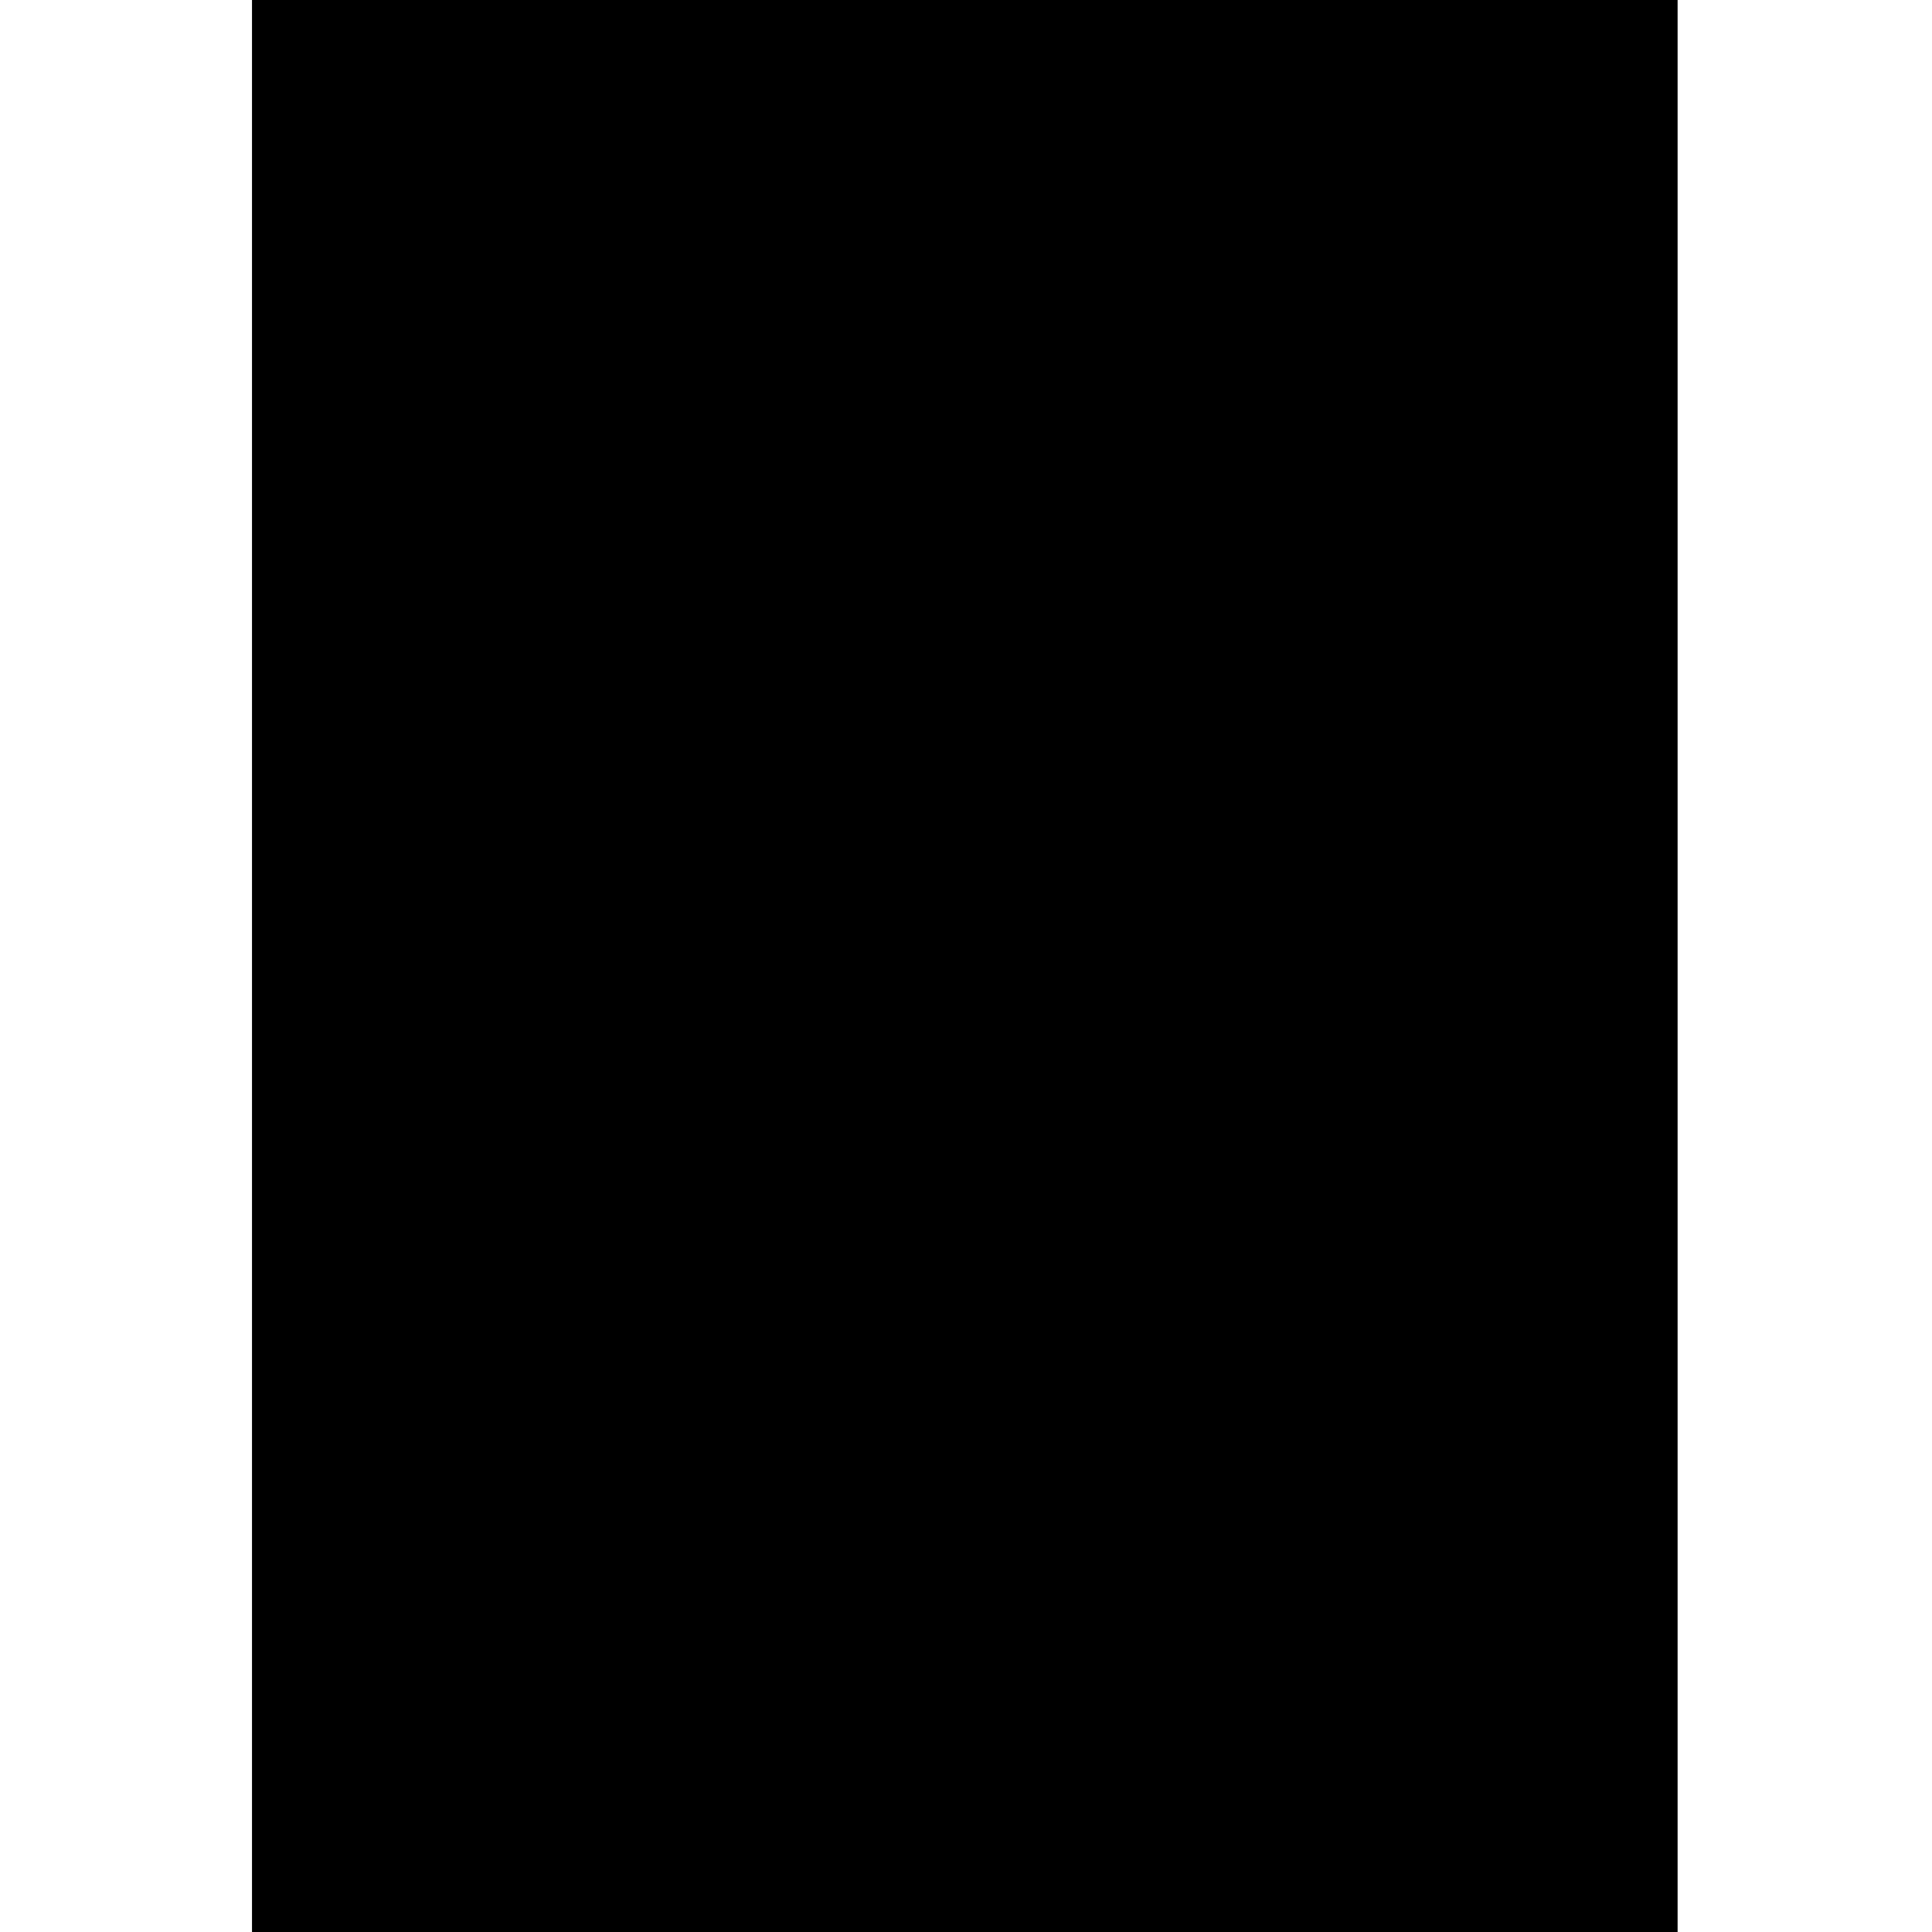
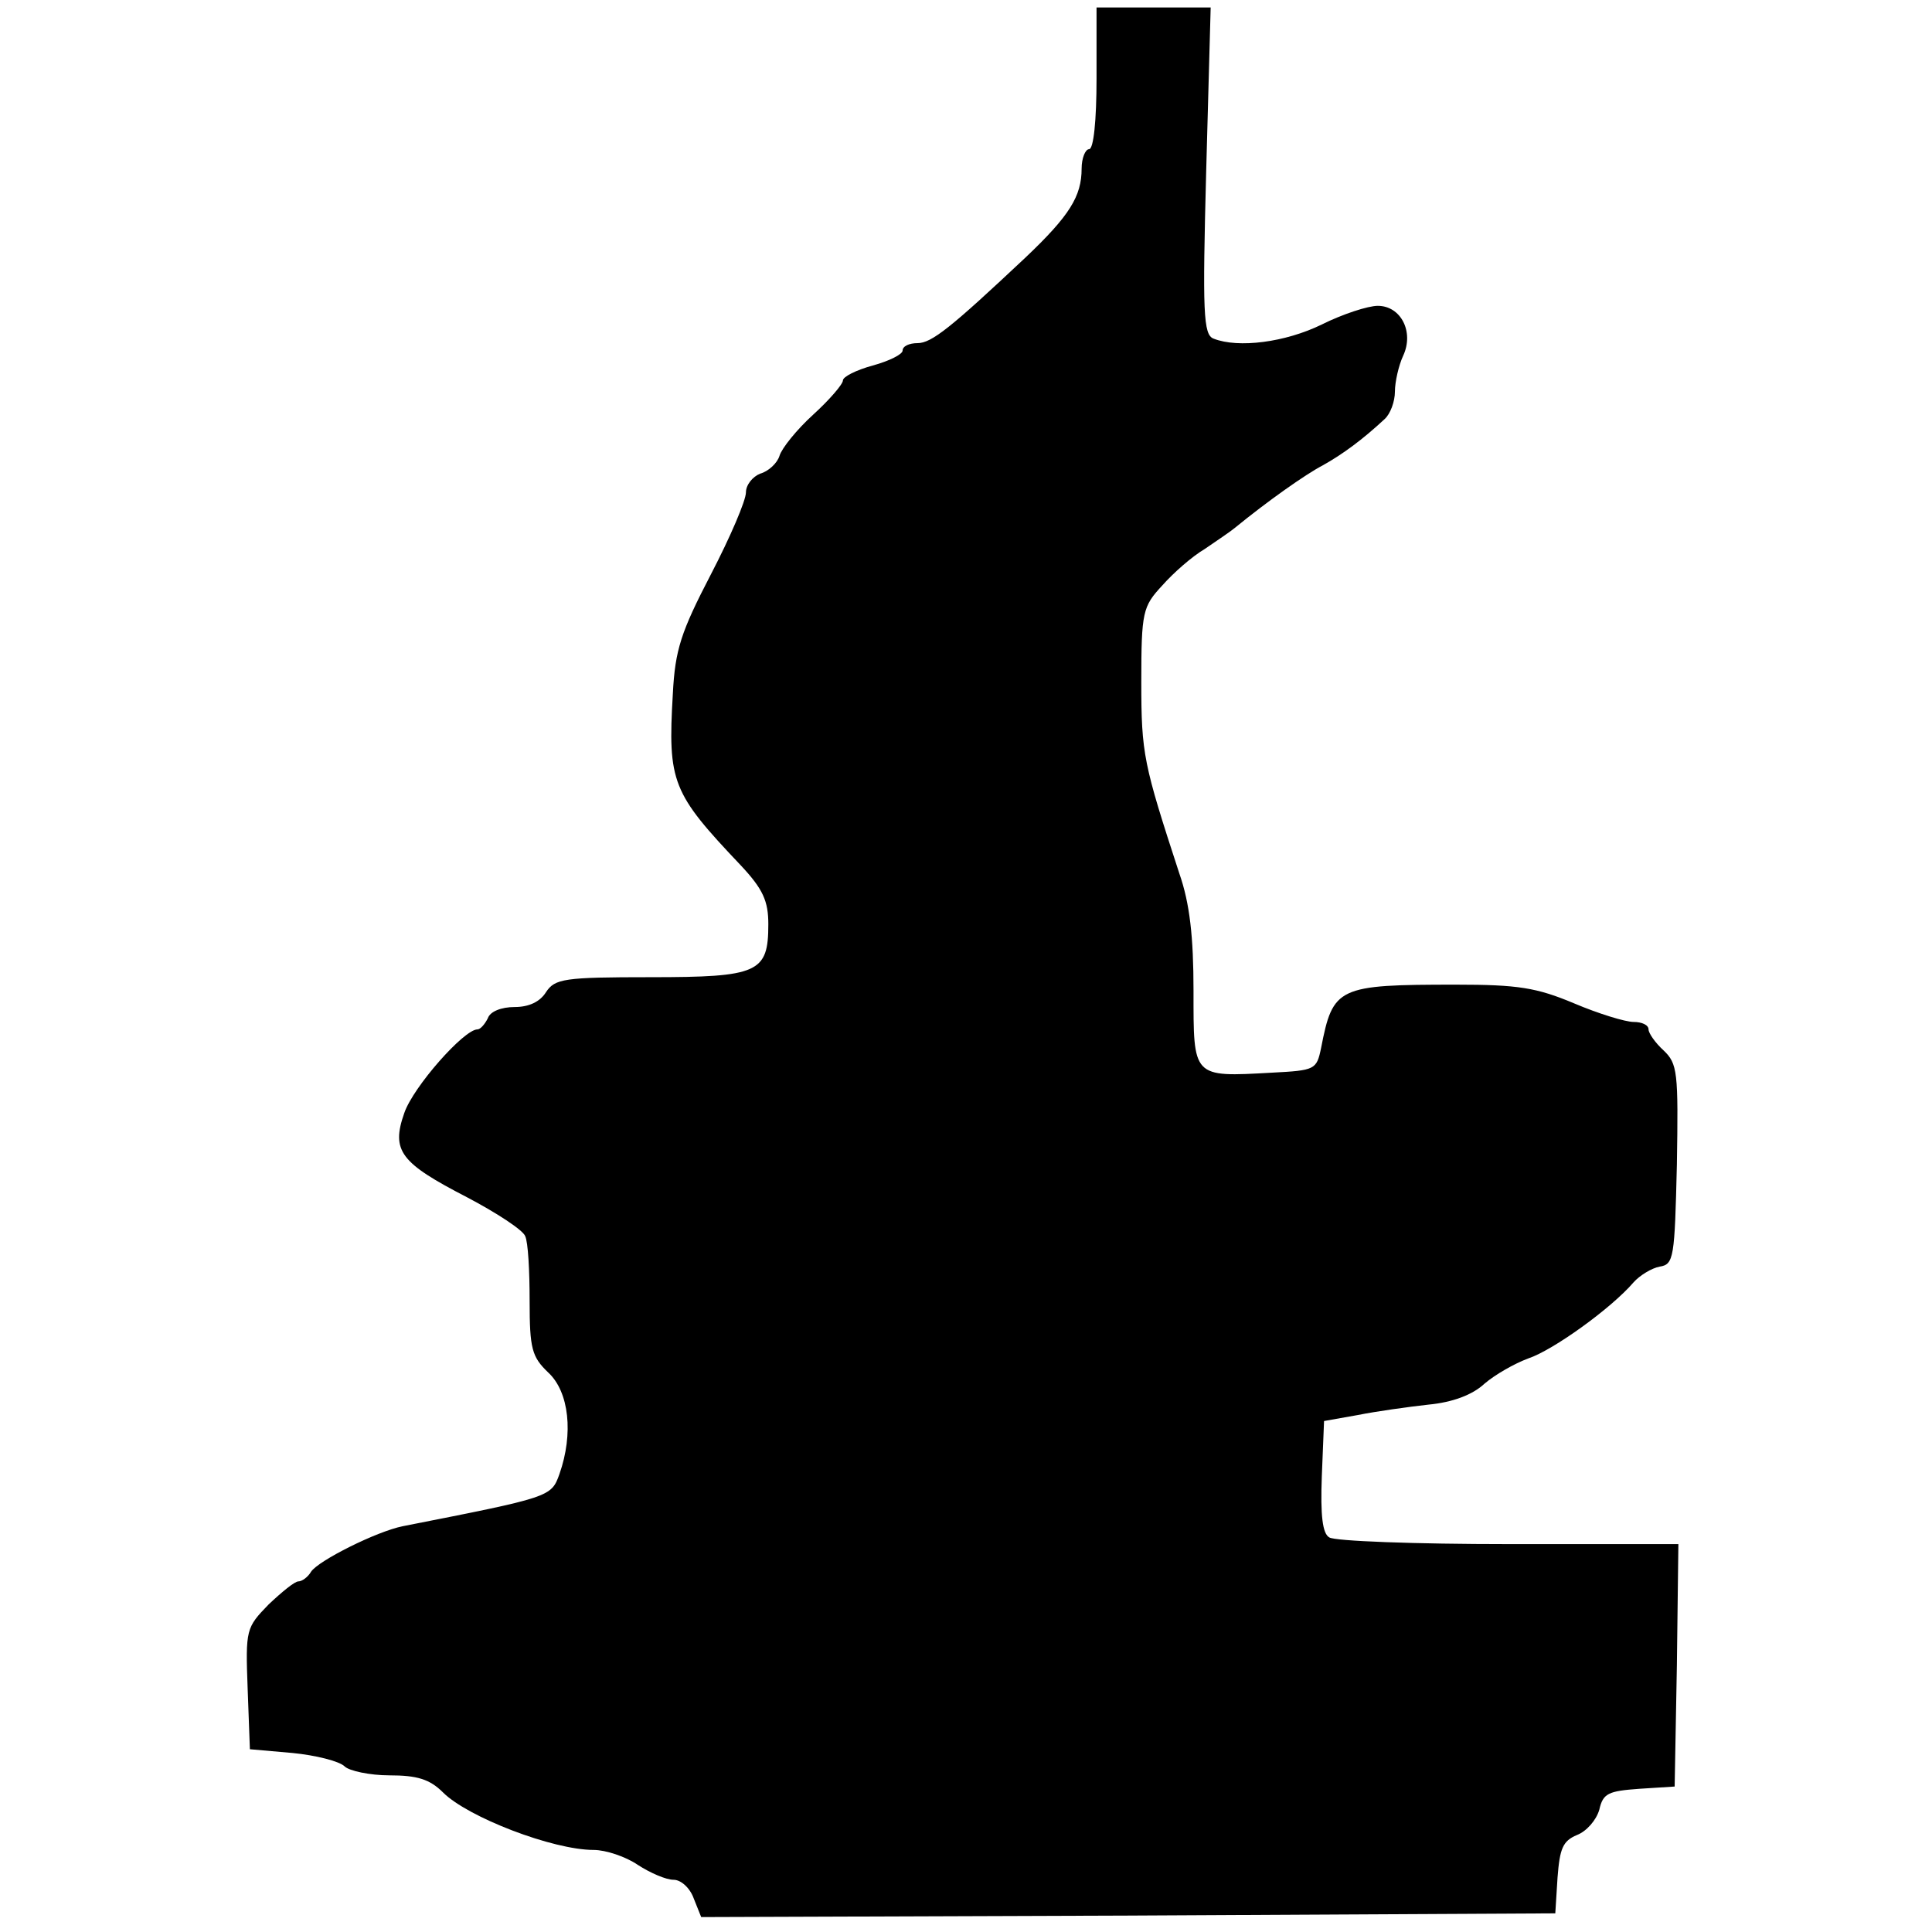
- <svg xmlns="http://www.w3.org/2000/svg" version="1.0" width="805pt" height="805pt" viewBox="0 0 805 805" preserveAspectRatio="xMidYMid meet">
-   <g transform="translate(0,805) scale(0.1,-0.1)" fill="#000000" stroke="none">
-     <path d="M1050 4025 l0 -4025 2970 0 2970 0 0 4025 0 4025 -2970 0 -2970 0 0 -4025z" />
+ <svg xmlns="http://www.w3.org/2000/svg" version="1.0" width="259pt" height="259pt" viewBox="0 0 259 259" preserveAspectRatio="xMidYMid meet">
+   <g transform="translate(0,259) scale(0.1,-0.1)" fill="#000000" stroke="none">
+     <path d="M1470 2485 c0 -57 -4 -95 -10 -95 -5 0 -10 -12 -10 -26 0 -37 -16 -63 -75 -119 -100 -94 -126 -115 -145 -115 -11 0 -20 -4 -20 -10 0 -5 -18 -14 -40 -20 -22 -6 -40 -15 -40 -20 0 -5 -18 -26 -40 -46 -22 -20 -42 -45 -45 -55 -3 -10 -15 -21 -26 -24 -10 -4 -19 -15 -19 -25 0 -11 -21 -60 -47 -110 -40 -77 -48 -101 -51 -160 -7 -119 -1 -133 91 -230 30 -32 37 -48 37 -79 0 -65 -13 -71 -158 -71 -116 0 -128 -2 -140 -20 -8 -13 -23 -20 -42 -20 -18 0 -33 -6 -36 -15 -4 -8 -10 -15 -14 -15 -18 0 -86 -77 -98 -112 -18 -51 -5 -67 84 -113 40 -21 75 -44 78 -52 4 -8 6 -47 6 -87 0 -64 3 -75 25 -96 28 -26 34 -82 15 -136 -11 -31 -12 -31 -210 -70 -35 -7 -113 -46 -123 -61 -4 -7 -12 -13 -17 -13 -5 0 -22 -14 -40 -31 -30 -31 -31 -33 -28 -113 l3 -81 57 -5 c31 -3 63 -11 70 -18 6 -6 34 -12 60 -12 37 0 54 -5 72 -23 33 -33 147 -77 202 -77 16 0 43 -9 59 -20 17 -11 38 -20 48 -20 10 0 22 -11 27 -25 l10 -25 572 2 573 3 3 48 c3 39 7 49 26 57 13 5 26 20 30 34 5 22 12 25 54 28 l47 3 3 163 2 162 -227 0 c-126 0 -234 4 -241 9 -9 5 -12 29 -10 82 l3 74 45 8 c25 5 68 11 95 14 32 3 59 13 75 28 14 12 40 27 59 34 33 11 111 67 141 102 8 9 24 19 35 21 19 3 20 12 23 137 2 124 1 135 -18 153 -11 10 -20 23 -20 28 0 6 -9 10 -20 10 -11 0 -47 11 -80 25 -50 21 -75 25 -158 25 -159 0 -165 -3 -181 -85 -6 -29 -8 -30 -66 -33 -107 -6 -105 -7 -105 110 0 72 -5 117 -19 157 -48 147 -51 160 -51 257 0 94 2 101 28 129 15 17 40 39 57 49 16 11 34 23 40 28 44 36 95 72 118 84 27 15 54 35 83 62 8 7 14 24 14 37 0 13 5 35 11 48 15 32 -3 67 -34 67 -13 0 -47 -11 -75 -25 -49 -24 -112 -32 -145 -19 -14 5 -15 35 -10 225 l6 219 -76 0 -77 0 0 -95z" />
  </g>
</svg>
